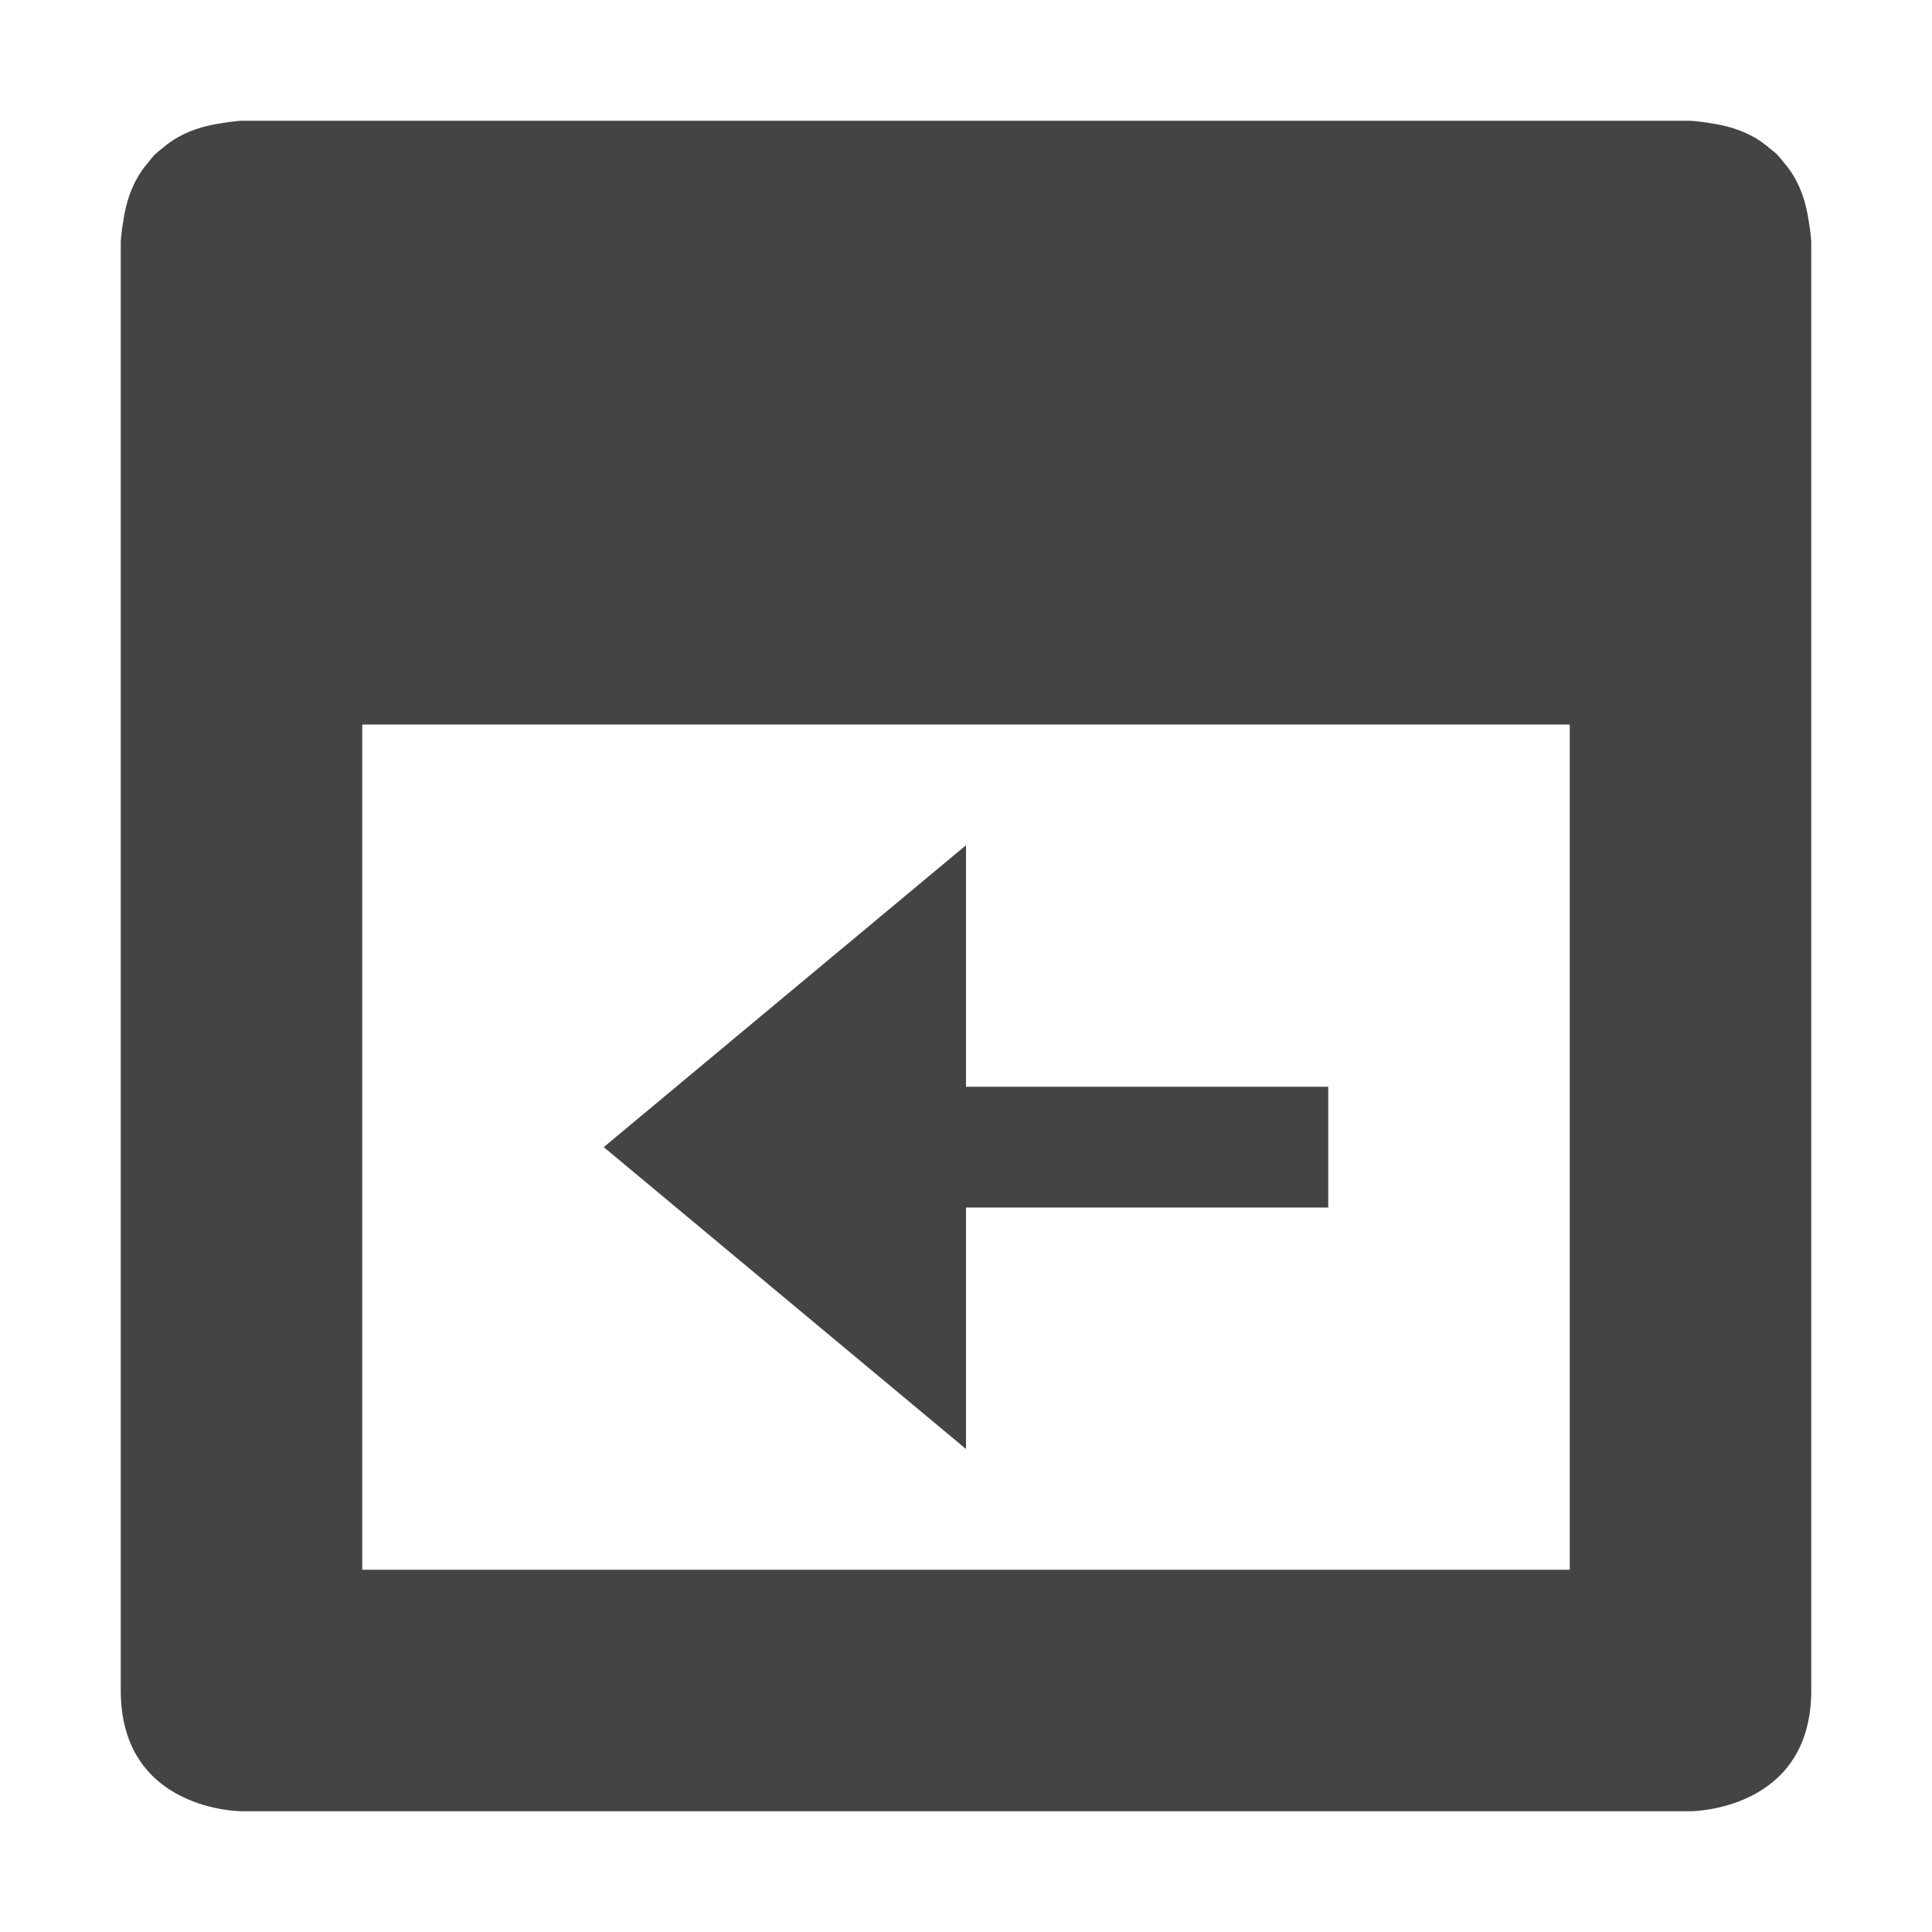
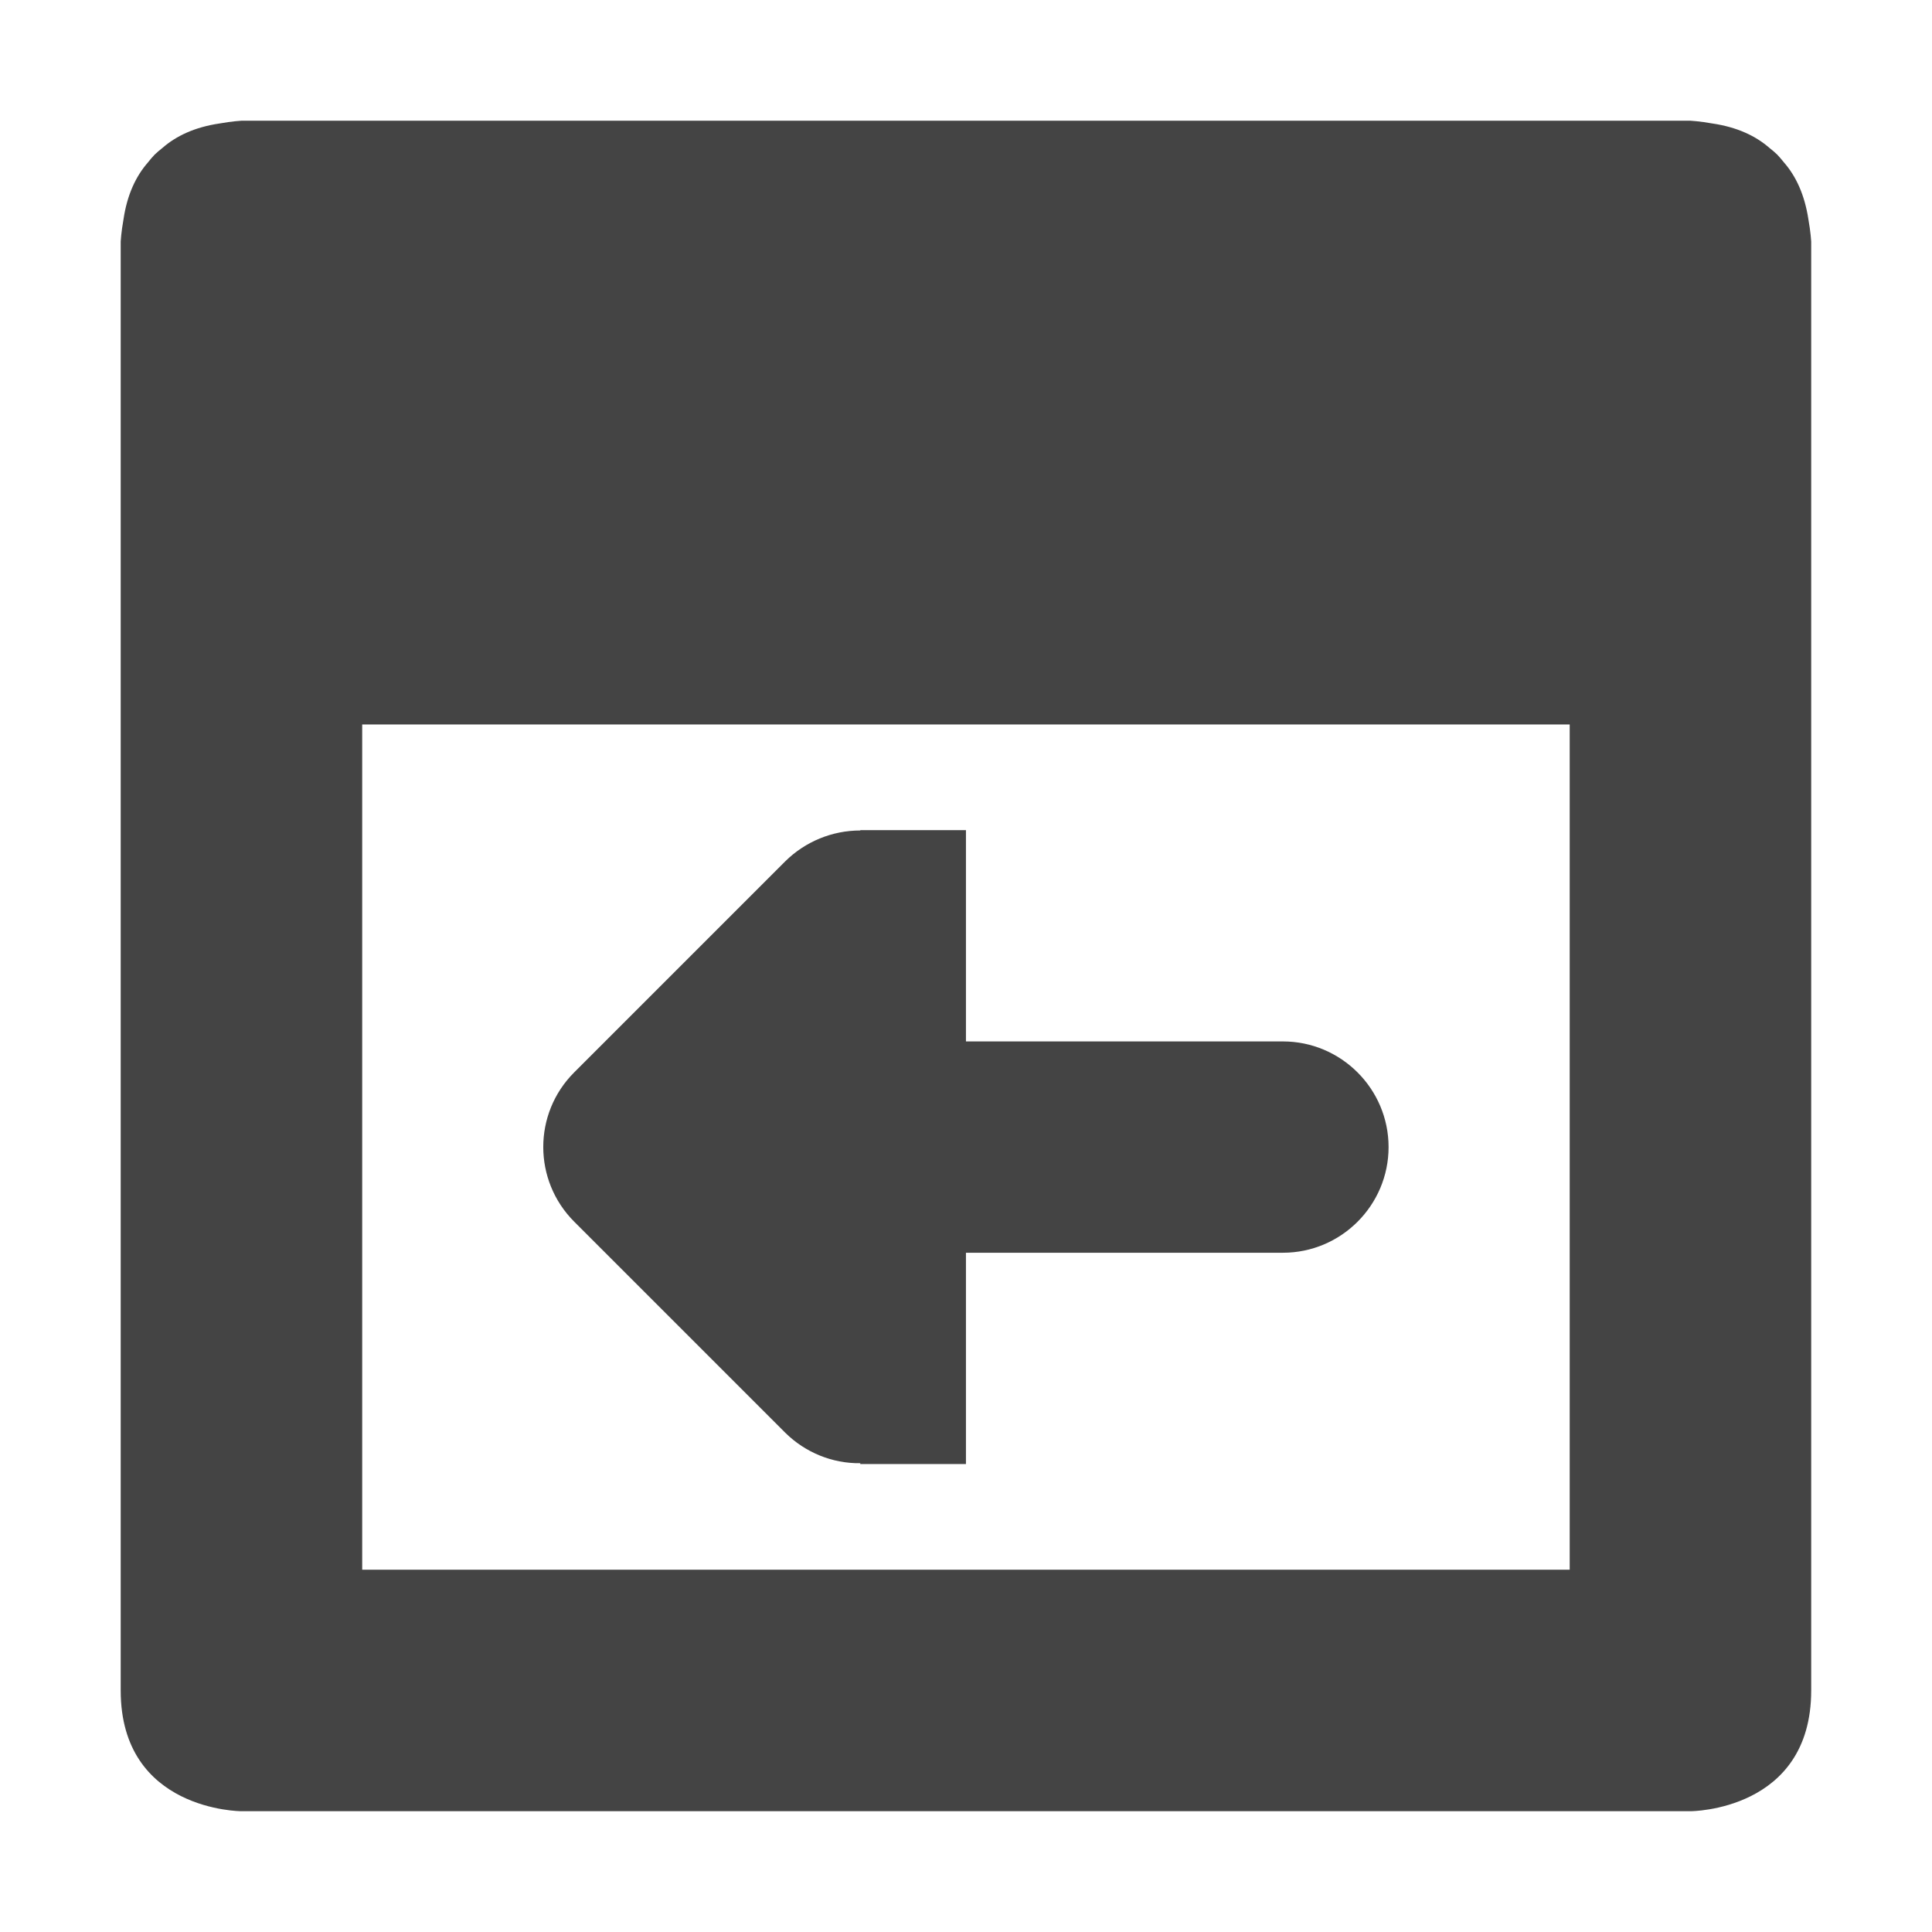
- <svg xmlns="http://www.w3.org/2000/svg" width="16" height="16" viewBox="0 0 16 16">
-   <defs>
+ <svg xmlns="http://www.w3.org/2000/svg" width="16" height="16" viewBox="0 0 16 16" version="1.1" id="svg7" xml:space="preserve">
+   <defs id="defs3">
    <style id="current-color-scheme" type="text/css">
   .ColorScheme-Text { color:#444444; } .ColorScheme-Highlight { color:#4285f4; }
  </style>
+     <style id="current-color-scheme-53" type="text/css">
+    .ColorScheme-Text { color:#444444; } .ColorScheme-Highlight { color:#4285f4; }
+   </style>
+     <style id="current-color-scheme-5" type="text/css">
+    .ColorScheme-Text { color:#444444; } .ColorScheme-Highlight { color:#4285f4; }
+   </style>
+     <style type="text/css" id="current-color-scheme-3675">
+       .ColorScheme-Text {
+         color:#122036;
+       }
+       </style>
+     <style type="text/css" id="current-color-scheme-367">
+       .ColorScheme-Text {
+         color:#122036;
+       }
+       </style>
+     <style type="text/css" id="current-color-scheme-36">
+       .ColorScheme-Text {
+         color:#122036;
+       }
+       </style>
+     <style type="text/css" id="current-color-scheme-3">
+       .ColorScheme-Text {
+         color:#122036;
+       }
+       </style>
+     <style type="text/css" id="current-color-scheme-7">
+       .ColorScheme-Text {
+         color:#122036;
+       }
+       </style>
  </defs>
-   <path style="fill:currentColor" class="ColorScheme-Text" d="M 1.998 1 C 1.998 1 1.918 1.004 1.818 1.023 C 1.614 1.054 1.46 1.127 1.346 1.227 C 1.324 1.244 1.302 1.262 1.281 1.281 C 1.262 1.302 1.243 1.324 1.227 1.346 C 1.127 1.46 1.054 1.614 1.023 1.818 C 1.004 1.924 1 2 1 2 L 1 14 C 1 15 2 15 2 15 L 14 15 C 14 15 15 15 15 14 L 15 2 C 15 2 14.996 1.924 14.977 1.818 C 14.946 1.614 14.873 1.46 14.773 1.346 C 14.756 1.324 14.738 1.302 14.719 1.281 C 14.698 1.262 14.676 1.244 14.654 1.227 C 14.54 1.127 14.386 1.054 14.182 1.023 C 14.076 1.004 14 1 14 1 L 13.998 1 L 1.998 1 z M 3 6 L 13 6 L 13 13 L 3 13 L 3 6 z M 8 7 L 5 9.5 L 8 12 L 8 10 L 11 10 L 11 9 L 8 9 L 8 7 z" />
+   <g id="g319" transform="translate(30.73758,7.779675)">
+     <path id="path5-5" style="fill:#444444;fill-opacity:1" d="m -28.738,-6.78 c 0,0 -0.076,0.004 -0.182,0.023 -0.204,0.03 -0.359,0.103 -0.473,0.203 -0.022,0.017 -0.043,0.035 -0.064,0.055 -0.02,0.021 -0.038,0.042 -0.055,0.064 -0.1,0.114 -0.173,0.268 -0.203,0.473 -0.019,0.105 -0.023,0.182 -0.023,0.182 v 12 c 0,1 1,1 1,1 h 12 c 0,0 1,-1e-6 1,-1 v -12 c 0,0 -0.004,-0.076 -0.023,-0.182 -0.031,-0.204 -0.103,-0.359 -0.203,-0.473 -0.017,-0.022 -0.036,-0.043 -0.055,-0.064 -0.021,-0.02 -0.042,-0.038 -0.064,-0.055 -0.114,-0.1 -0.269,-0.173 -0.473,-0.203 -0.106,-0.019 -0.182,-0.023 -0.182,-0.023 z m 1,5 h 10 v 7 h -10 z" />
+     <path d="m -19.238,1.72 c 0,0.482 -0.393,0.875 -0.875,0.875 h -2.625 v 1.75 h -0.875 v -0.007 c -0.232,0.003 -0.455,-0.089 -0.619,-0.25 l -1.75,-1.75 c -0.342,-0.342 -0.342,-0.896 0,-1.237 l 1.75,-1.75 c 0.164,-0.161 0.386,-0.253 0.619,-0.253 v -0.003 h 0.875 v 1.75 h 2.625 c 0.482,0 0.875,0.393 0.875,0.875 z m 0,0" id="path4-3" style="fill:#444444;fill-opacity:1;stroke-width:0.875" />
+   </g>
</svg>
